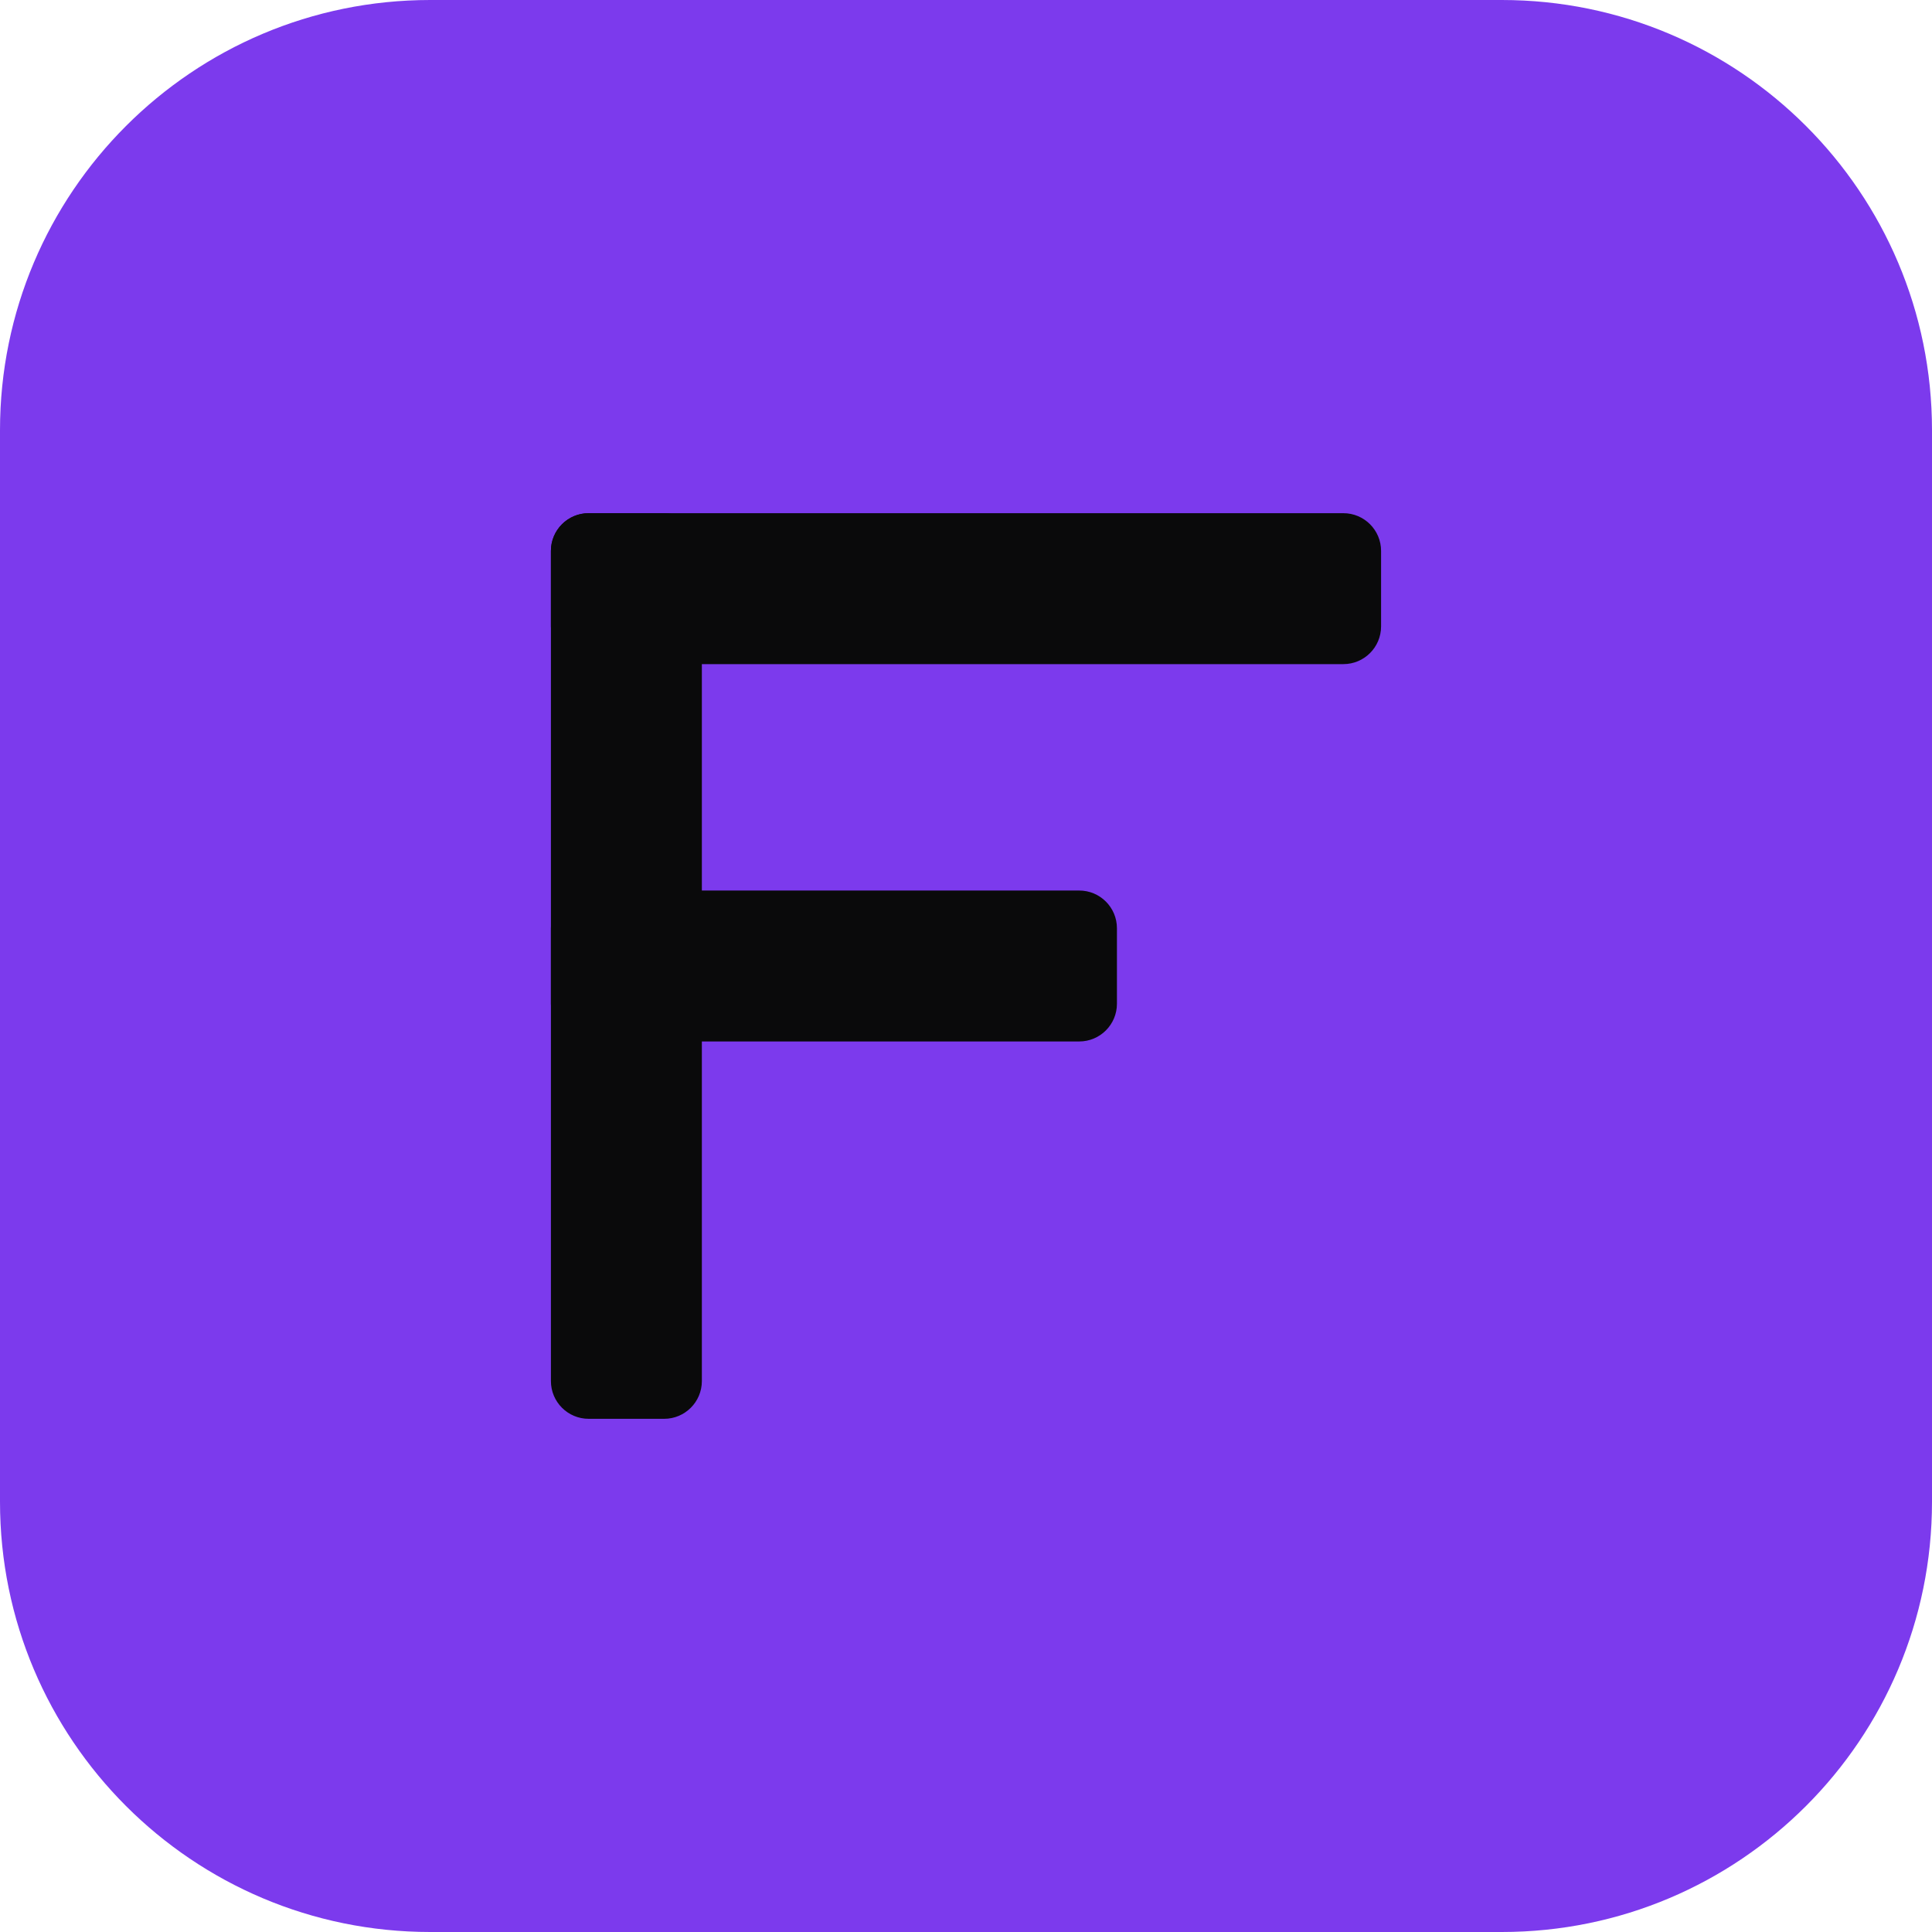
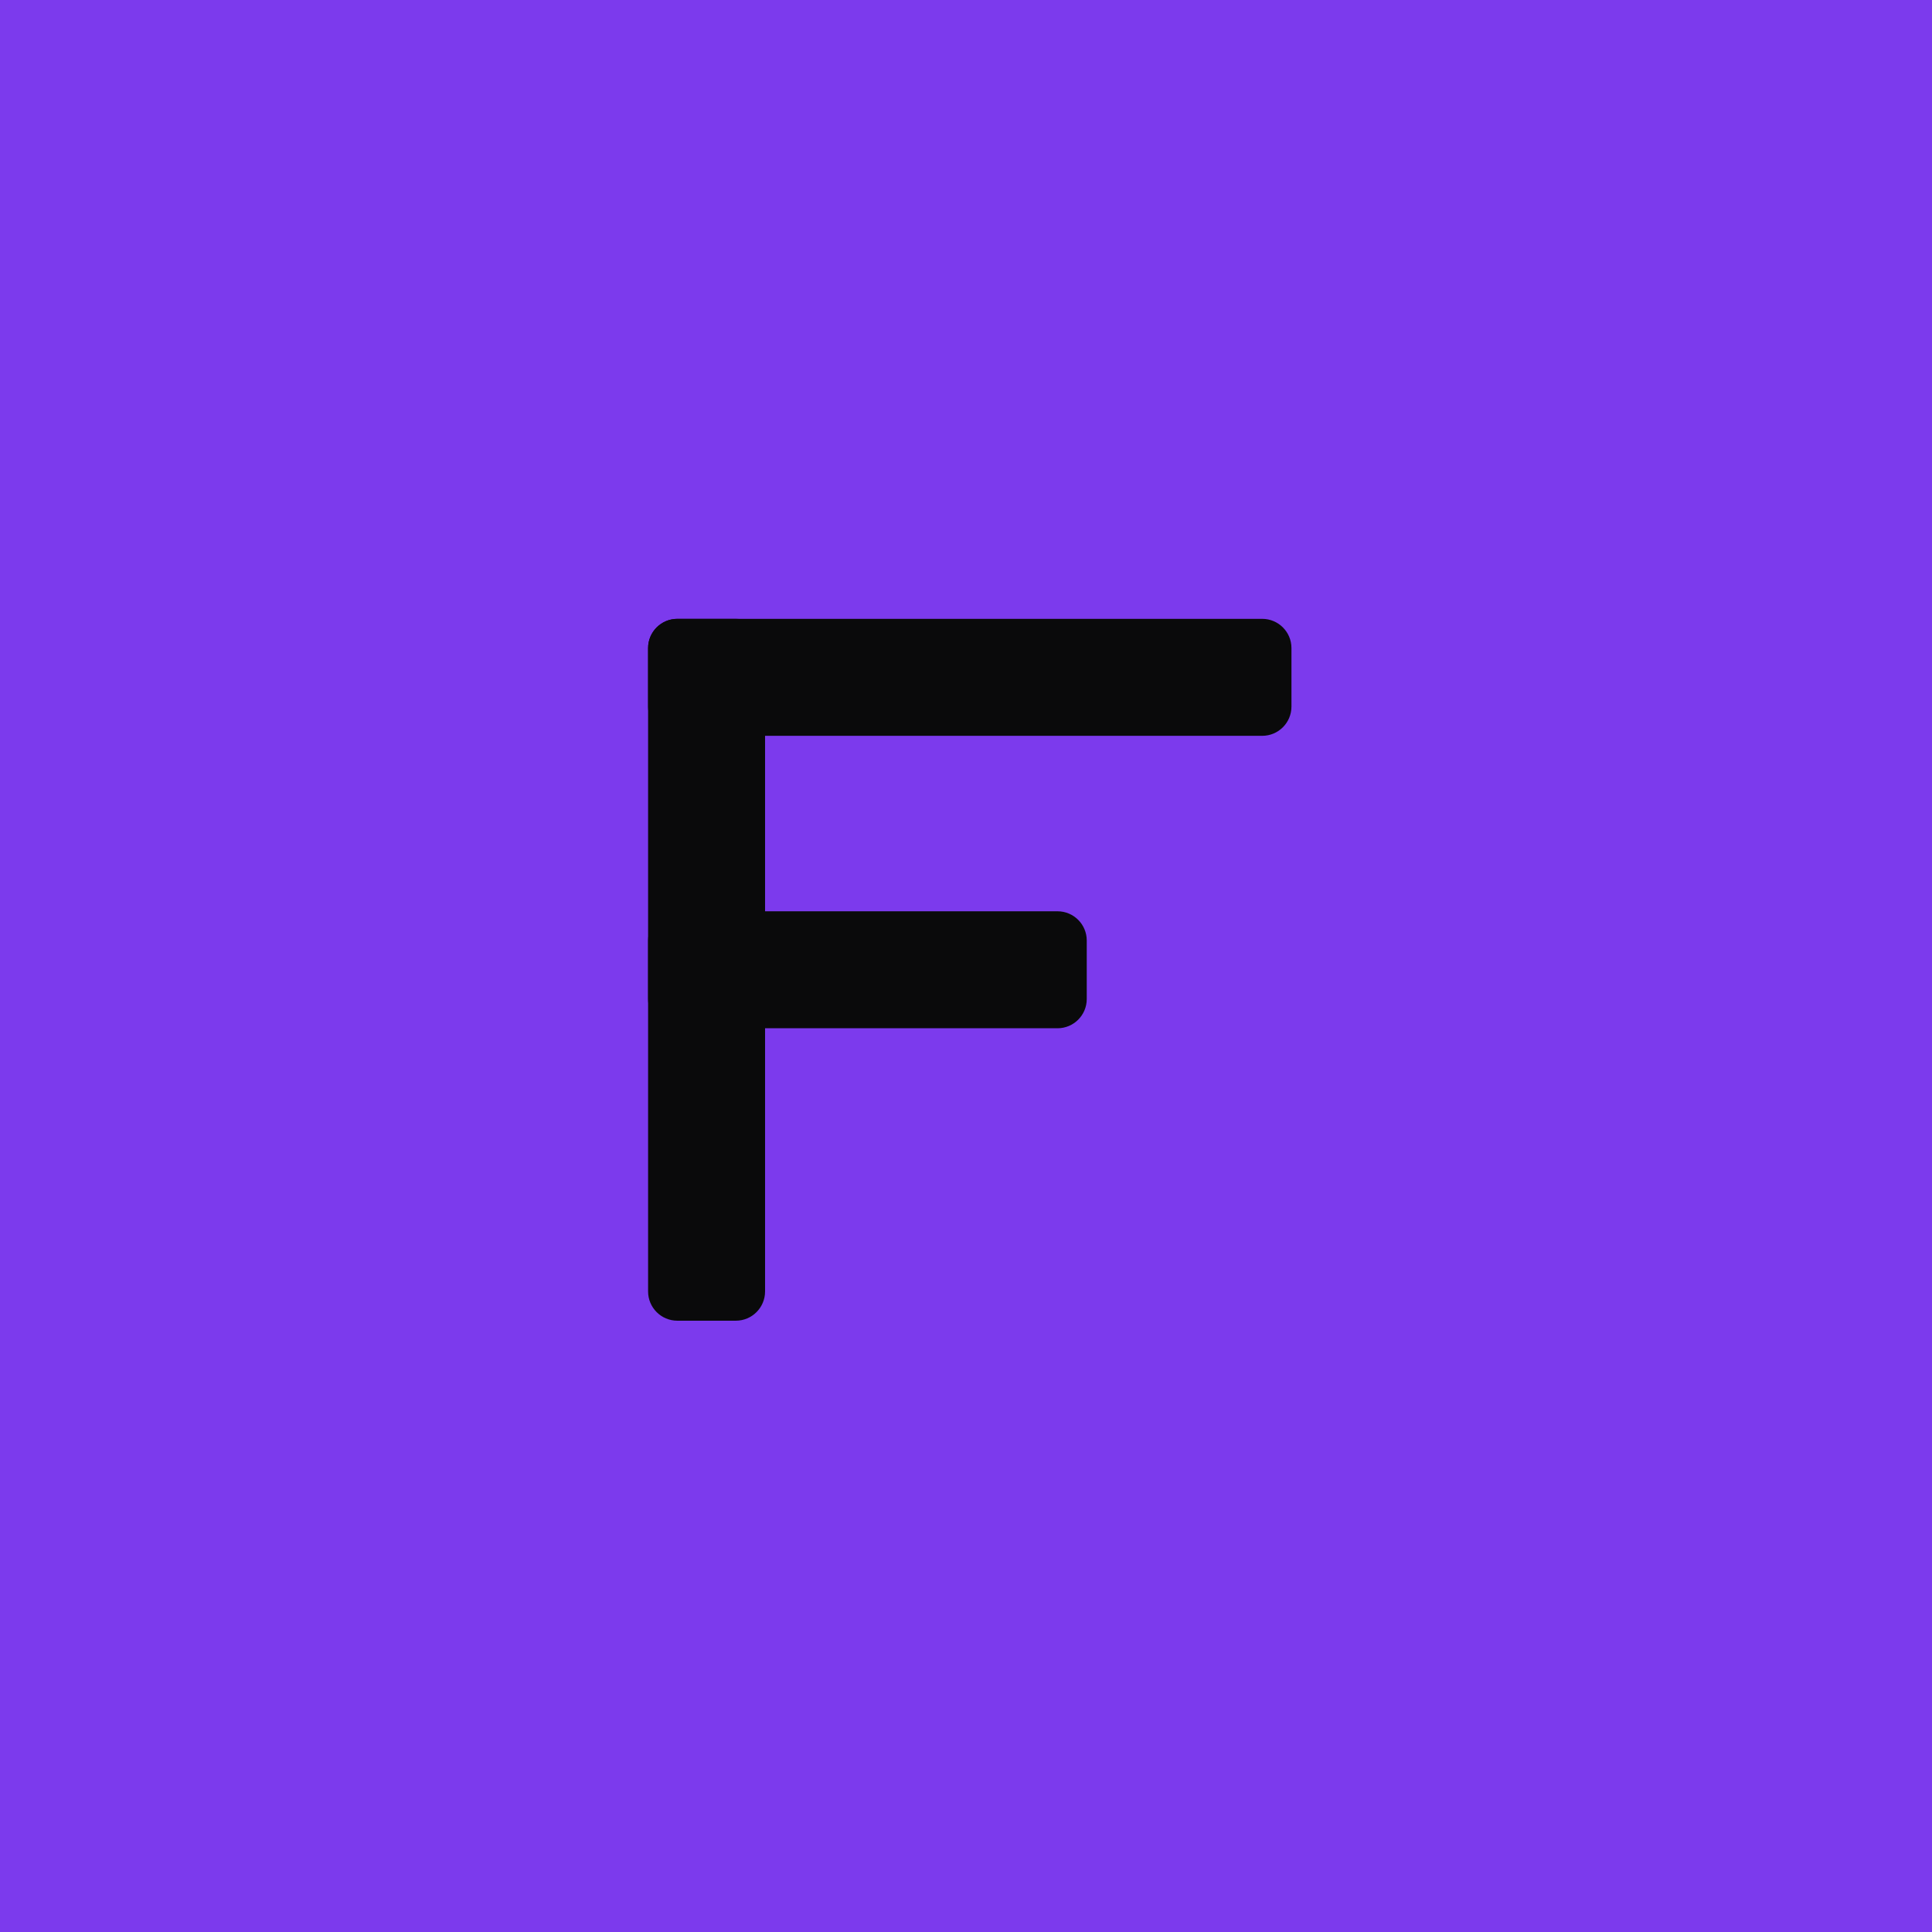
- <svg xmlns="http://www.w3.org/2000/svg" width="1024" height="1024" viewBox="0 0 1024 1024" fill="none">
-   <rect width="1024" height="1024" rx="228" fill="#7C3AED" />
-   <g transform="translate(192 192) scale(20)">
+ <svg xmlns="http://www.w3.org/2000/svg" width="512" height="512" viewBox="0 0 512 512" fill="none">
+   <rect width="512" height="512" fill="#7C3AED" />
+   <g transform="translate(133 133) scale(7.75)">
    <rect x="5" y="4" width="4" height="24" rx="1" fill="#0A0A0B" />
    <rect x="5" y="4" width="22" height="4" rx="1" fill="#0A0A0B" />
    <rect x="5" y="14" width="15" height="4" rx="1" fill="#0A0A0B" />
  </g>
</svg>
